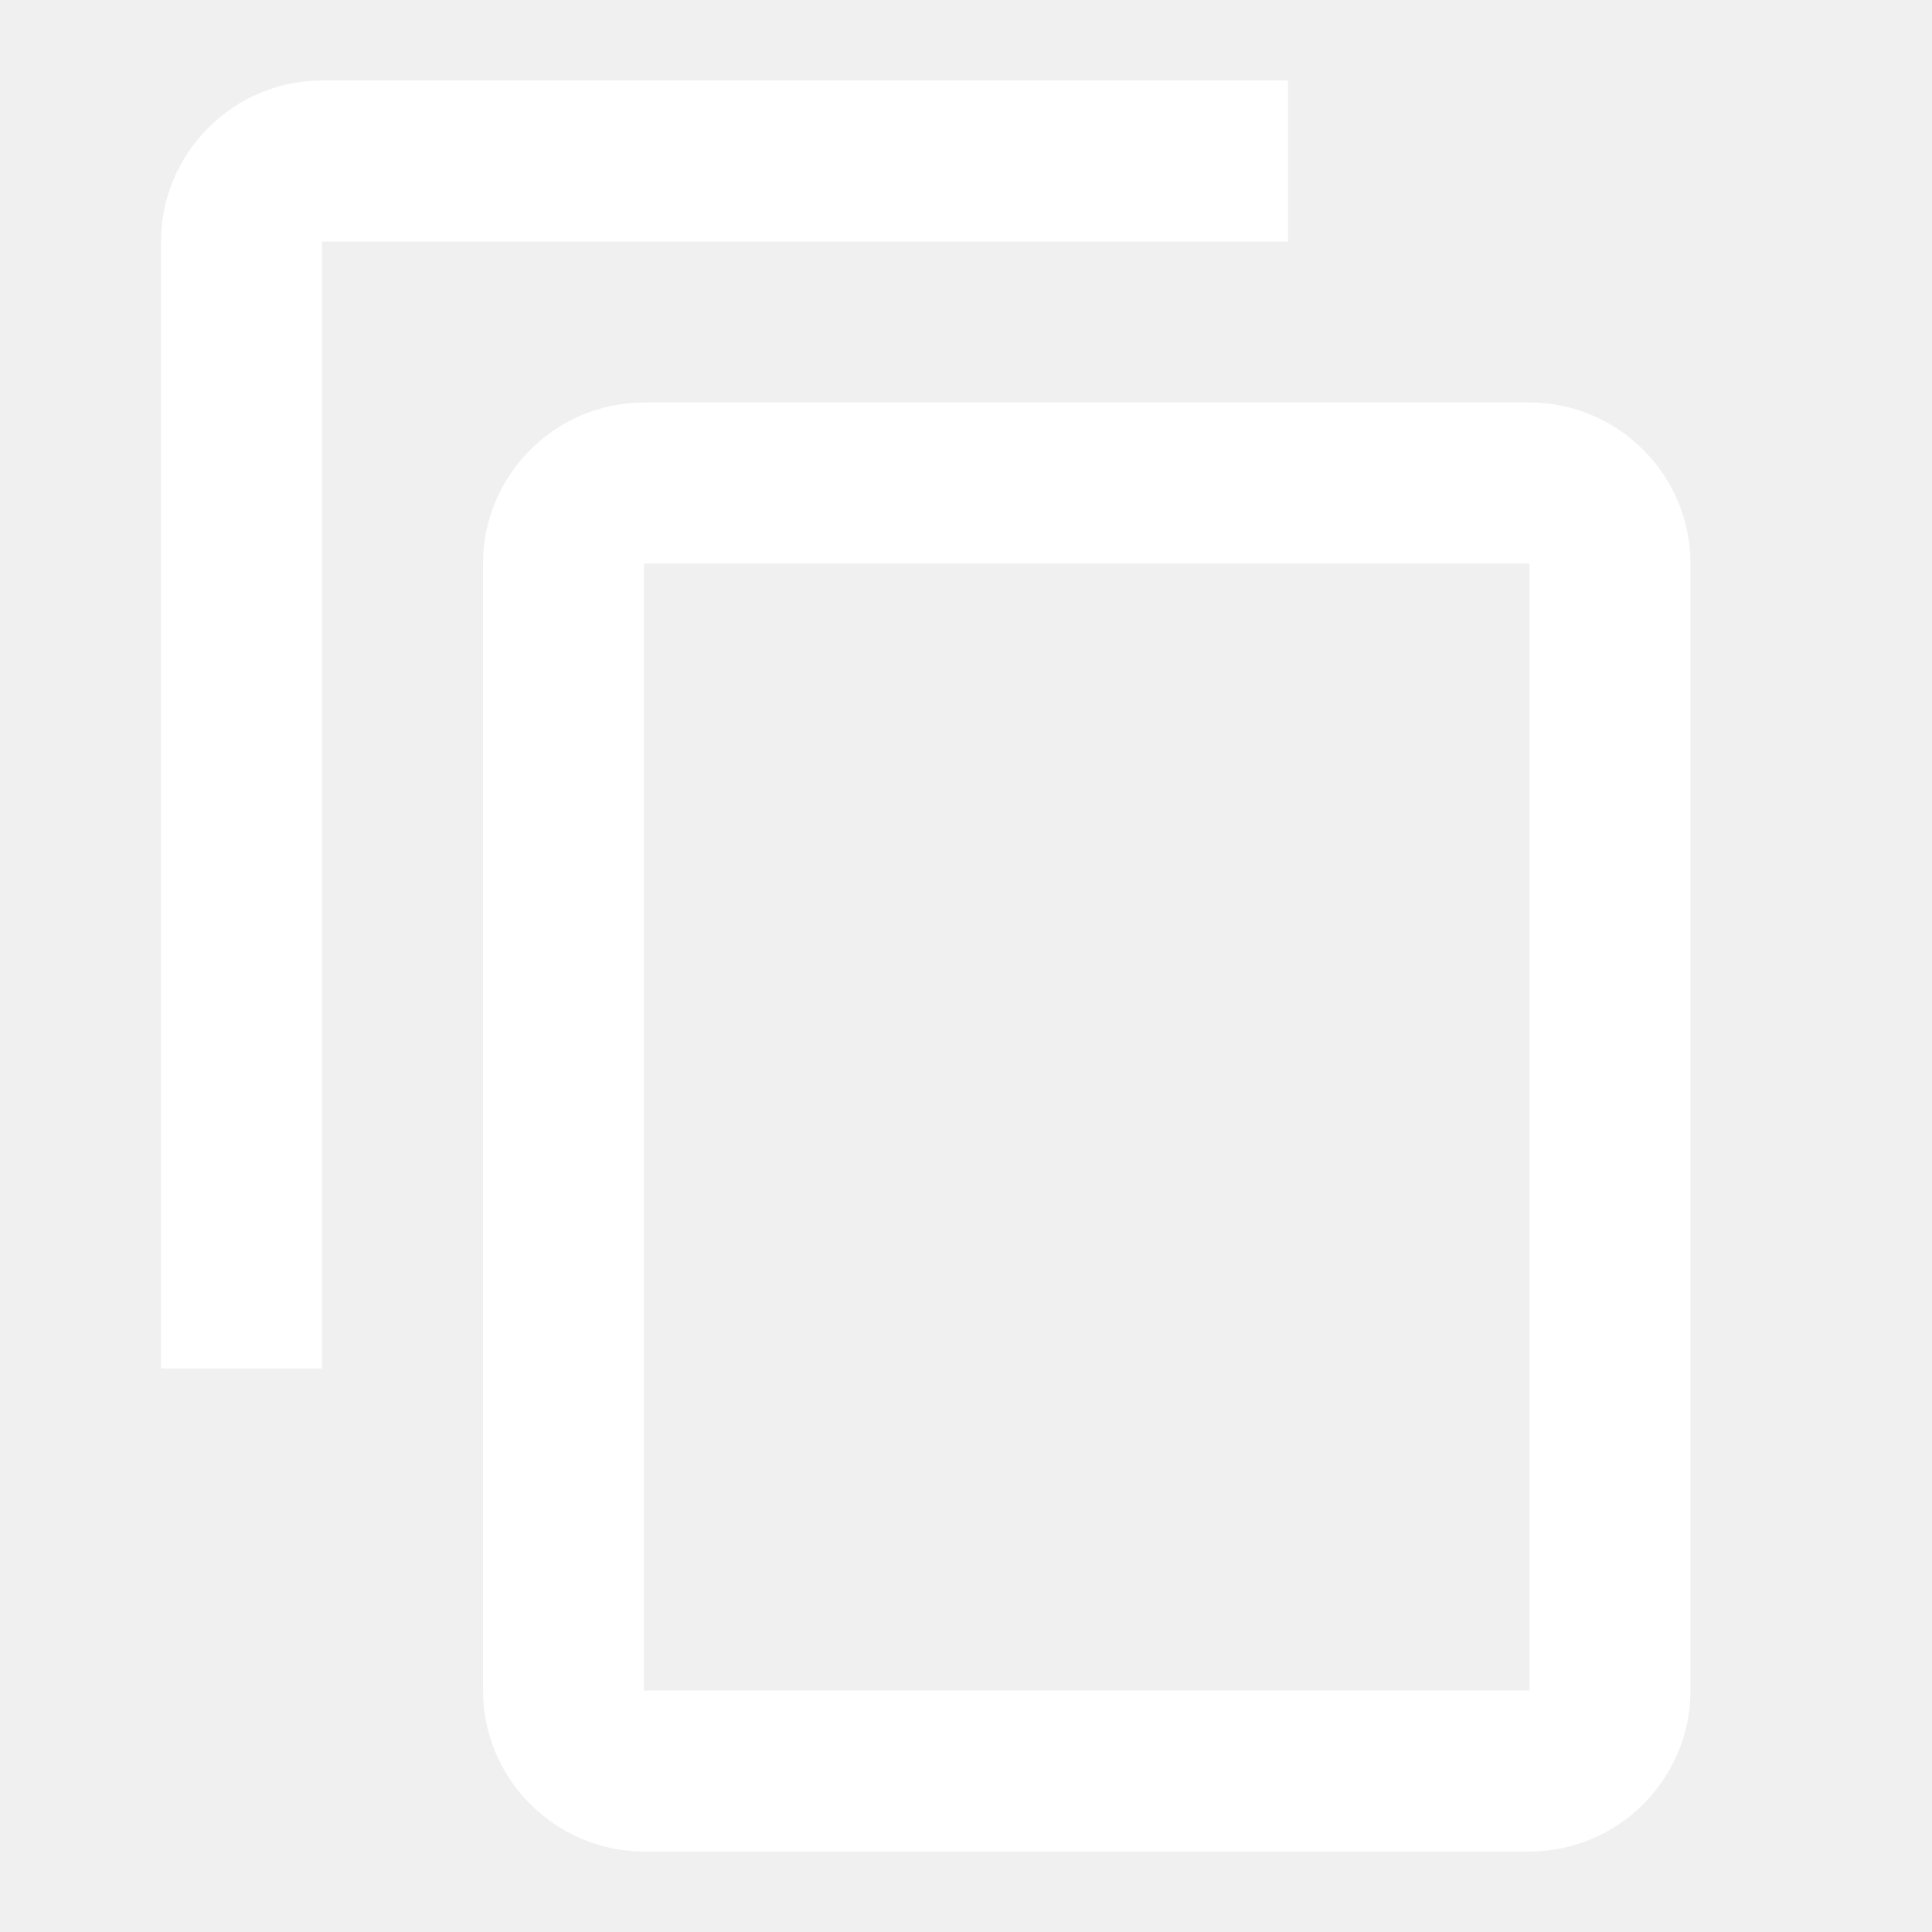
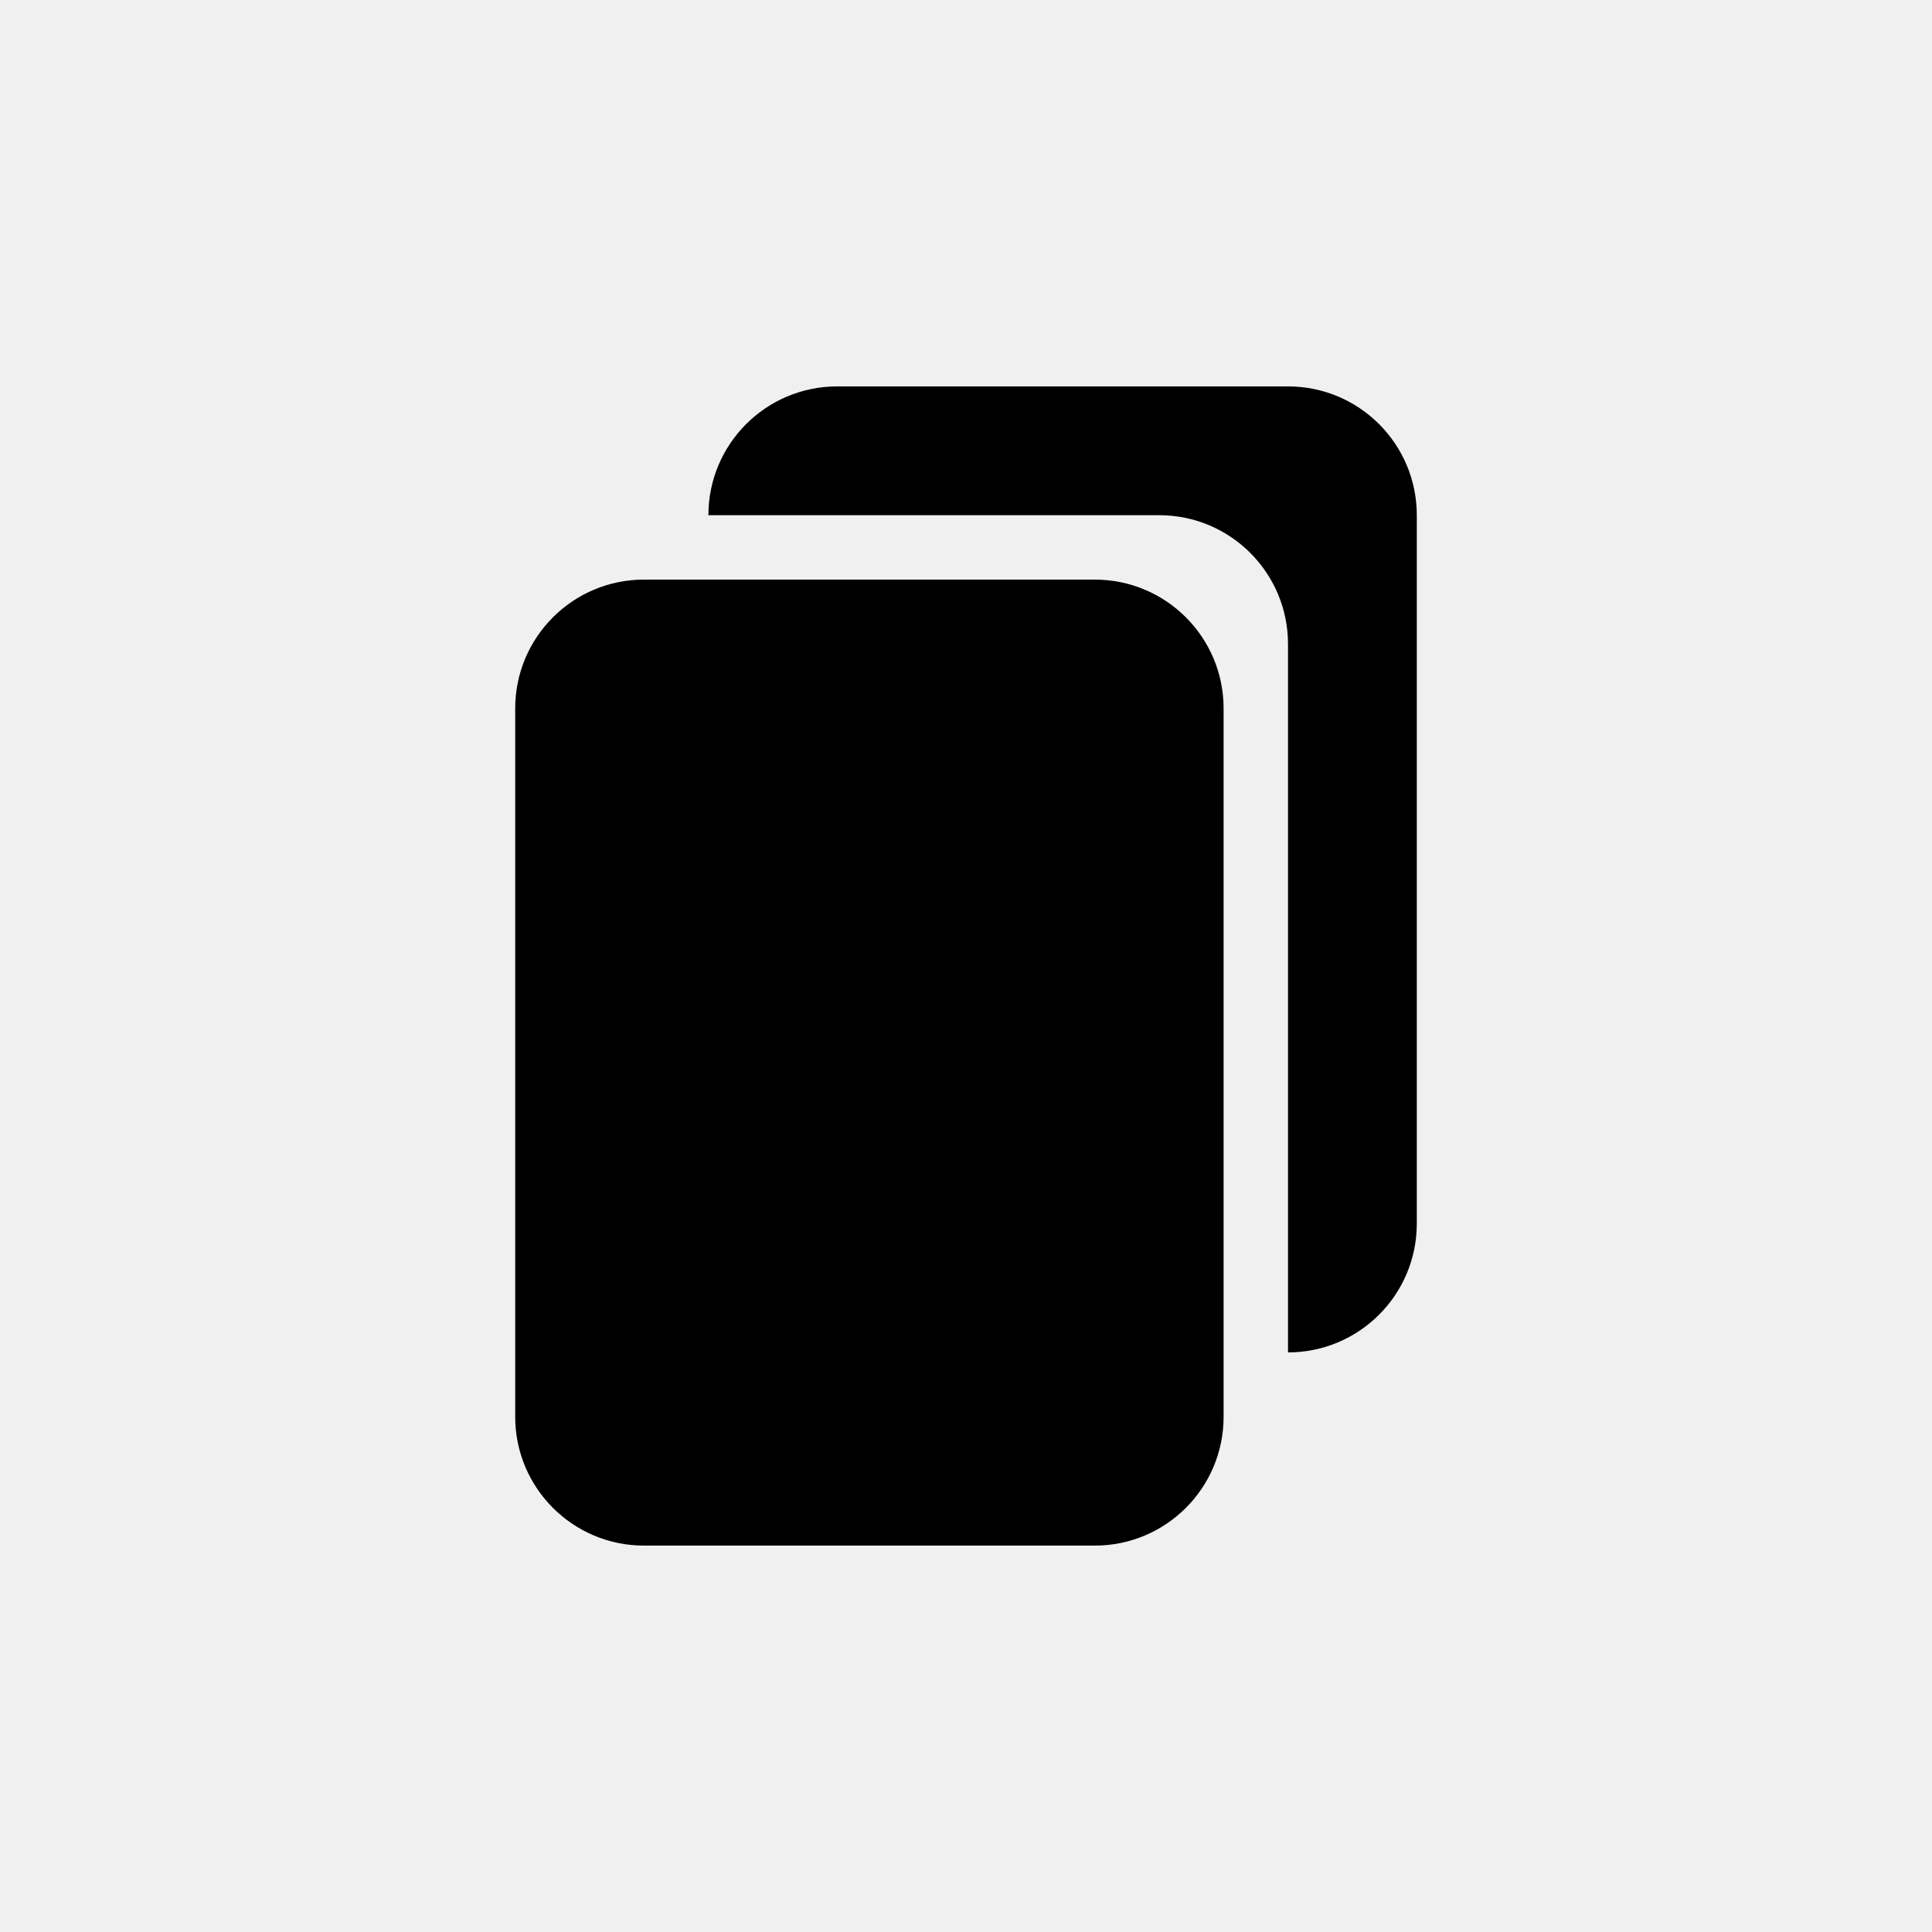
- <svg xmlns="http://www.w3.org/2000/svg" viewBox="0 0 24 24" fill="white" width="48px" height="48px">
-   <path d="M0 0h24v24H0z" fill="none" />
-   <path d="M16 1H4c-1.1 0-2 .9-2 2v14h2V3h12V1zm3 4H8c-1.1 0-2 .9-2 2v14c0 1.1.9 2 2 2h11c1.1 0 2-.9 2-2V7c0-1.1-.9-2-2-2zm0 16H8V7h11v14z" />
+ <svg xmlns="http://www.w3.org/2000/svg" width="30" height="30" viewBox="0 0 30 30" fill="none">
+   <rect x="8" y="9" width="11" height="15" rx="2" fill="black" />
+   <path fill-rule="evenodd" clip-rule="evenodd" d="M13 6C11.895 6 11 6.895 11 8L18 8C19.105 8 20 8.895 20 10V21C21.105 21 22 20.105 22 19V8C22 6.895 21.105 6 20 6H13Z" fill="black" />
</svg>
